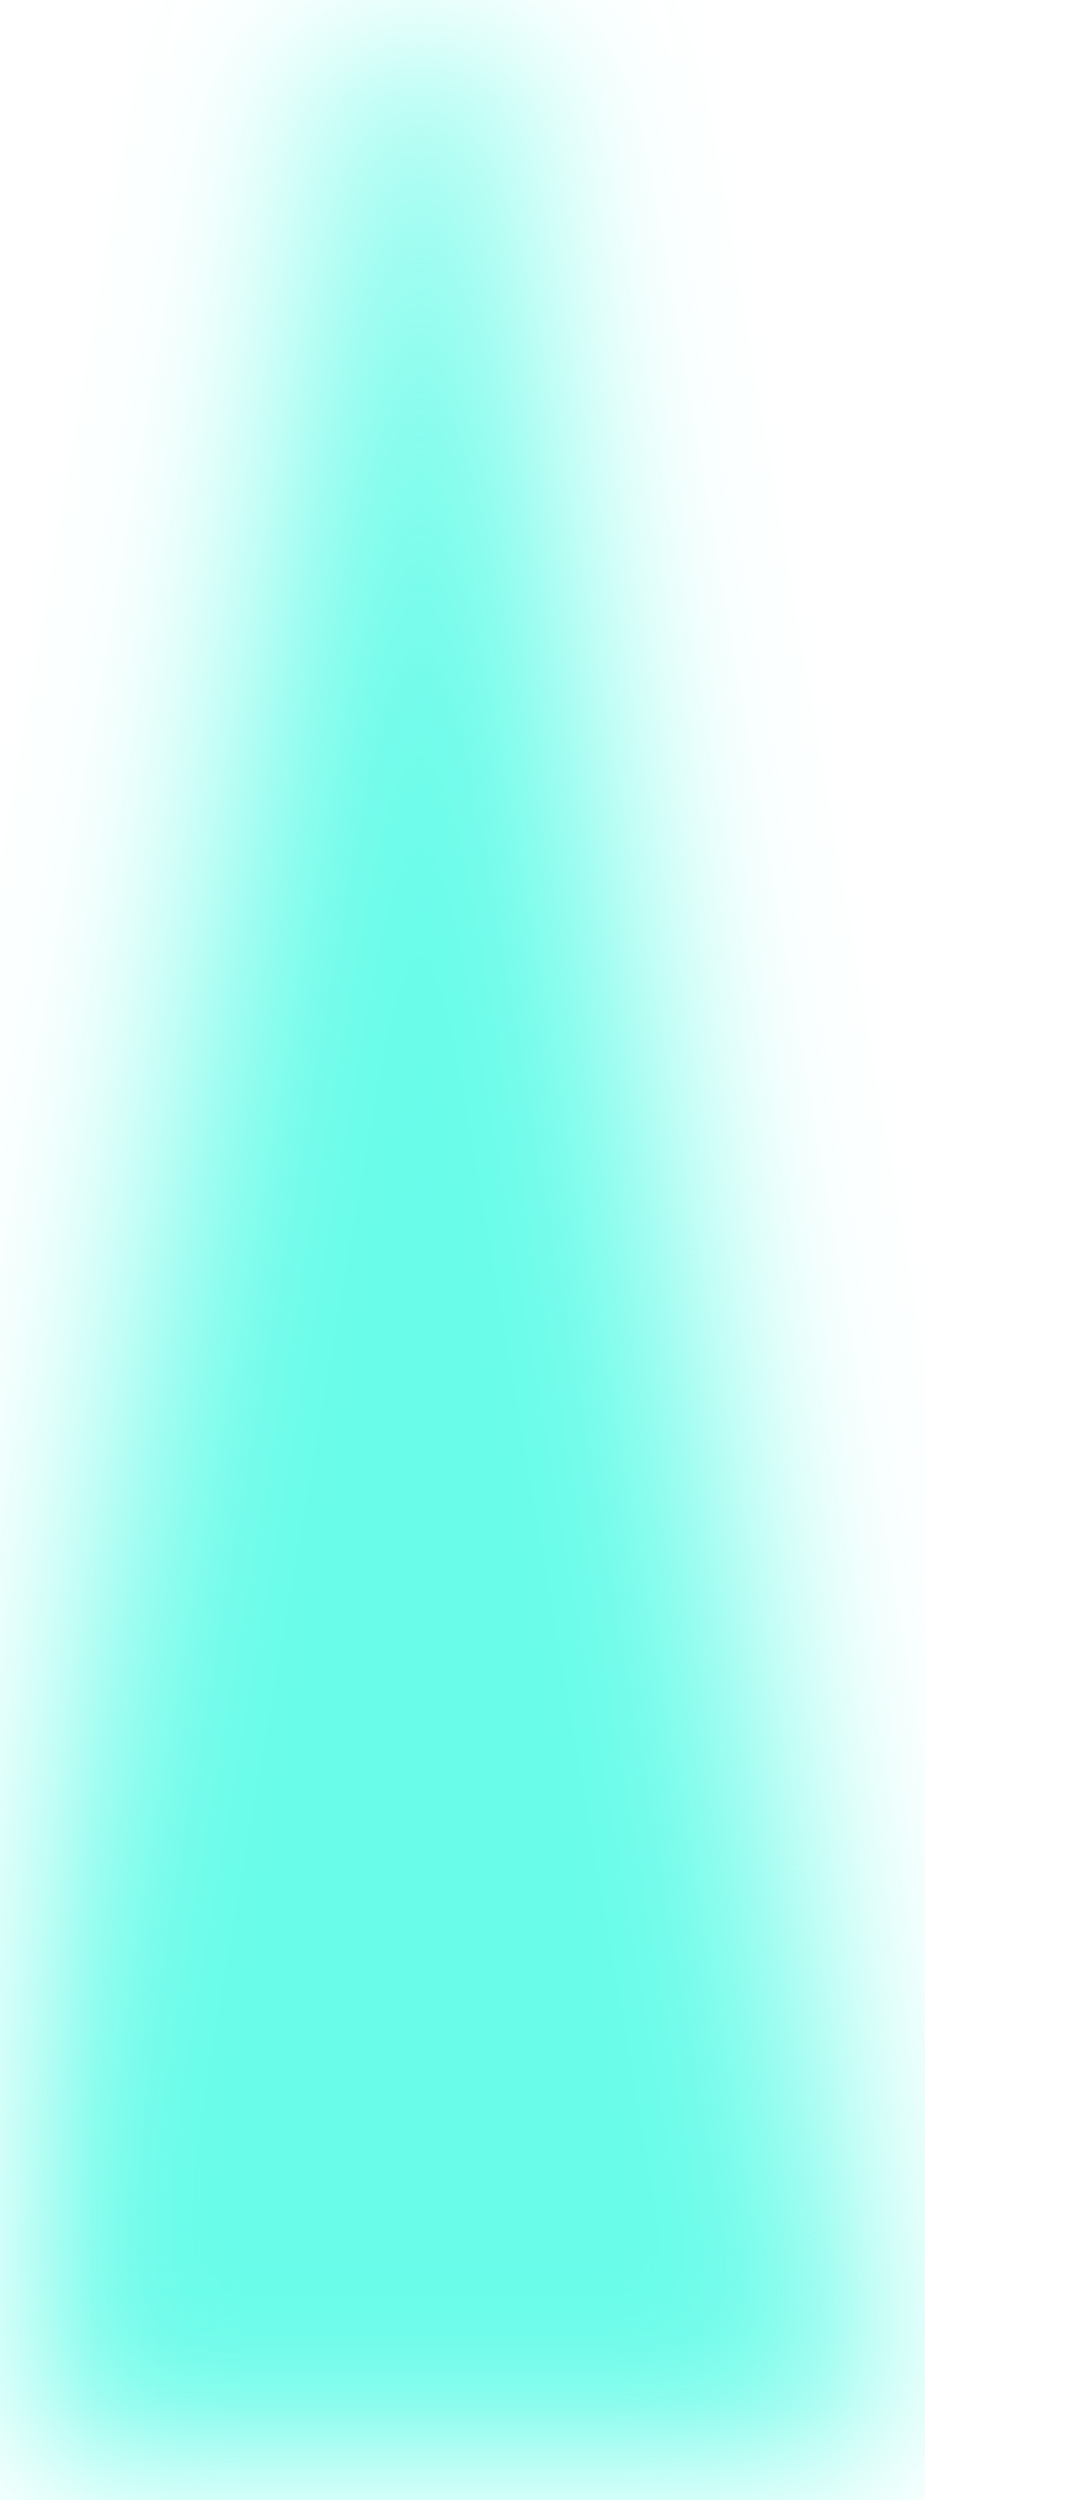
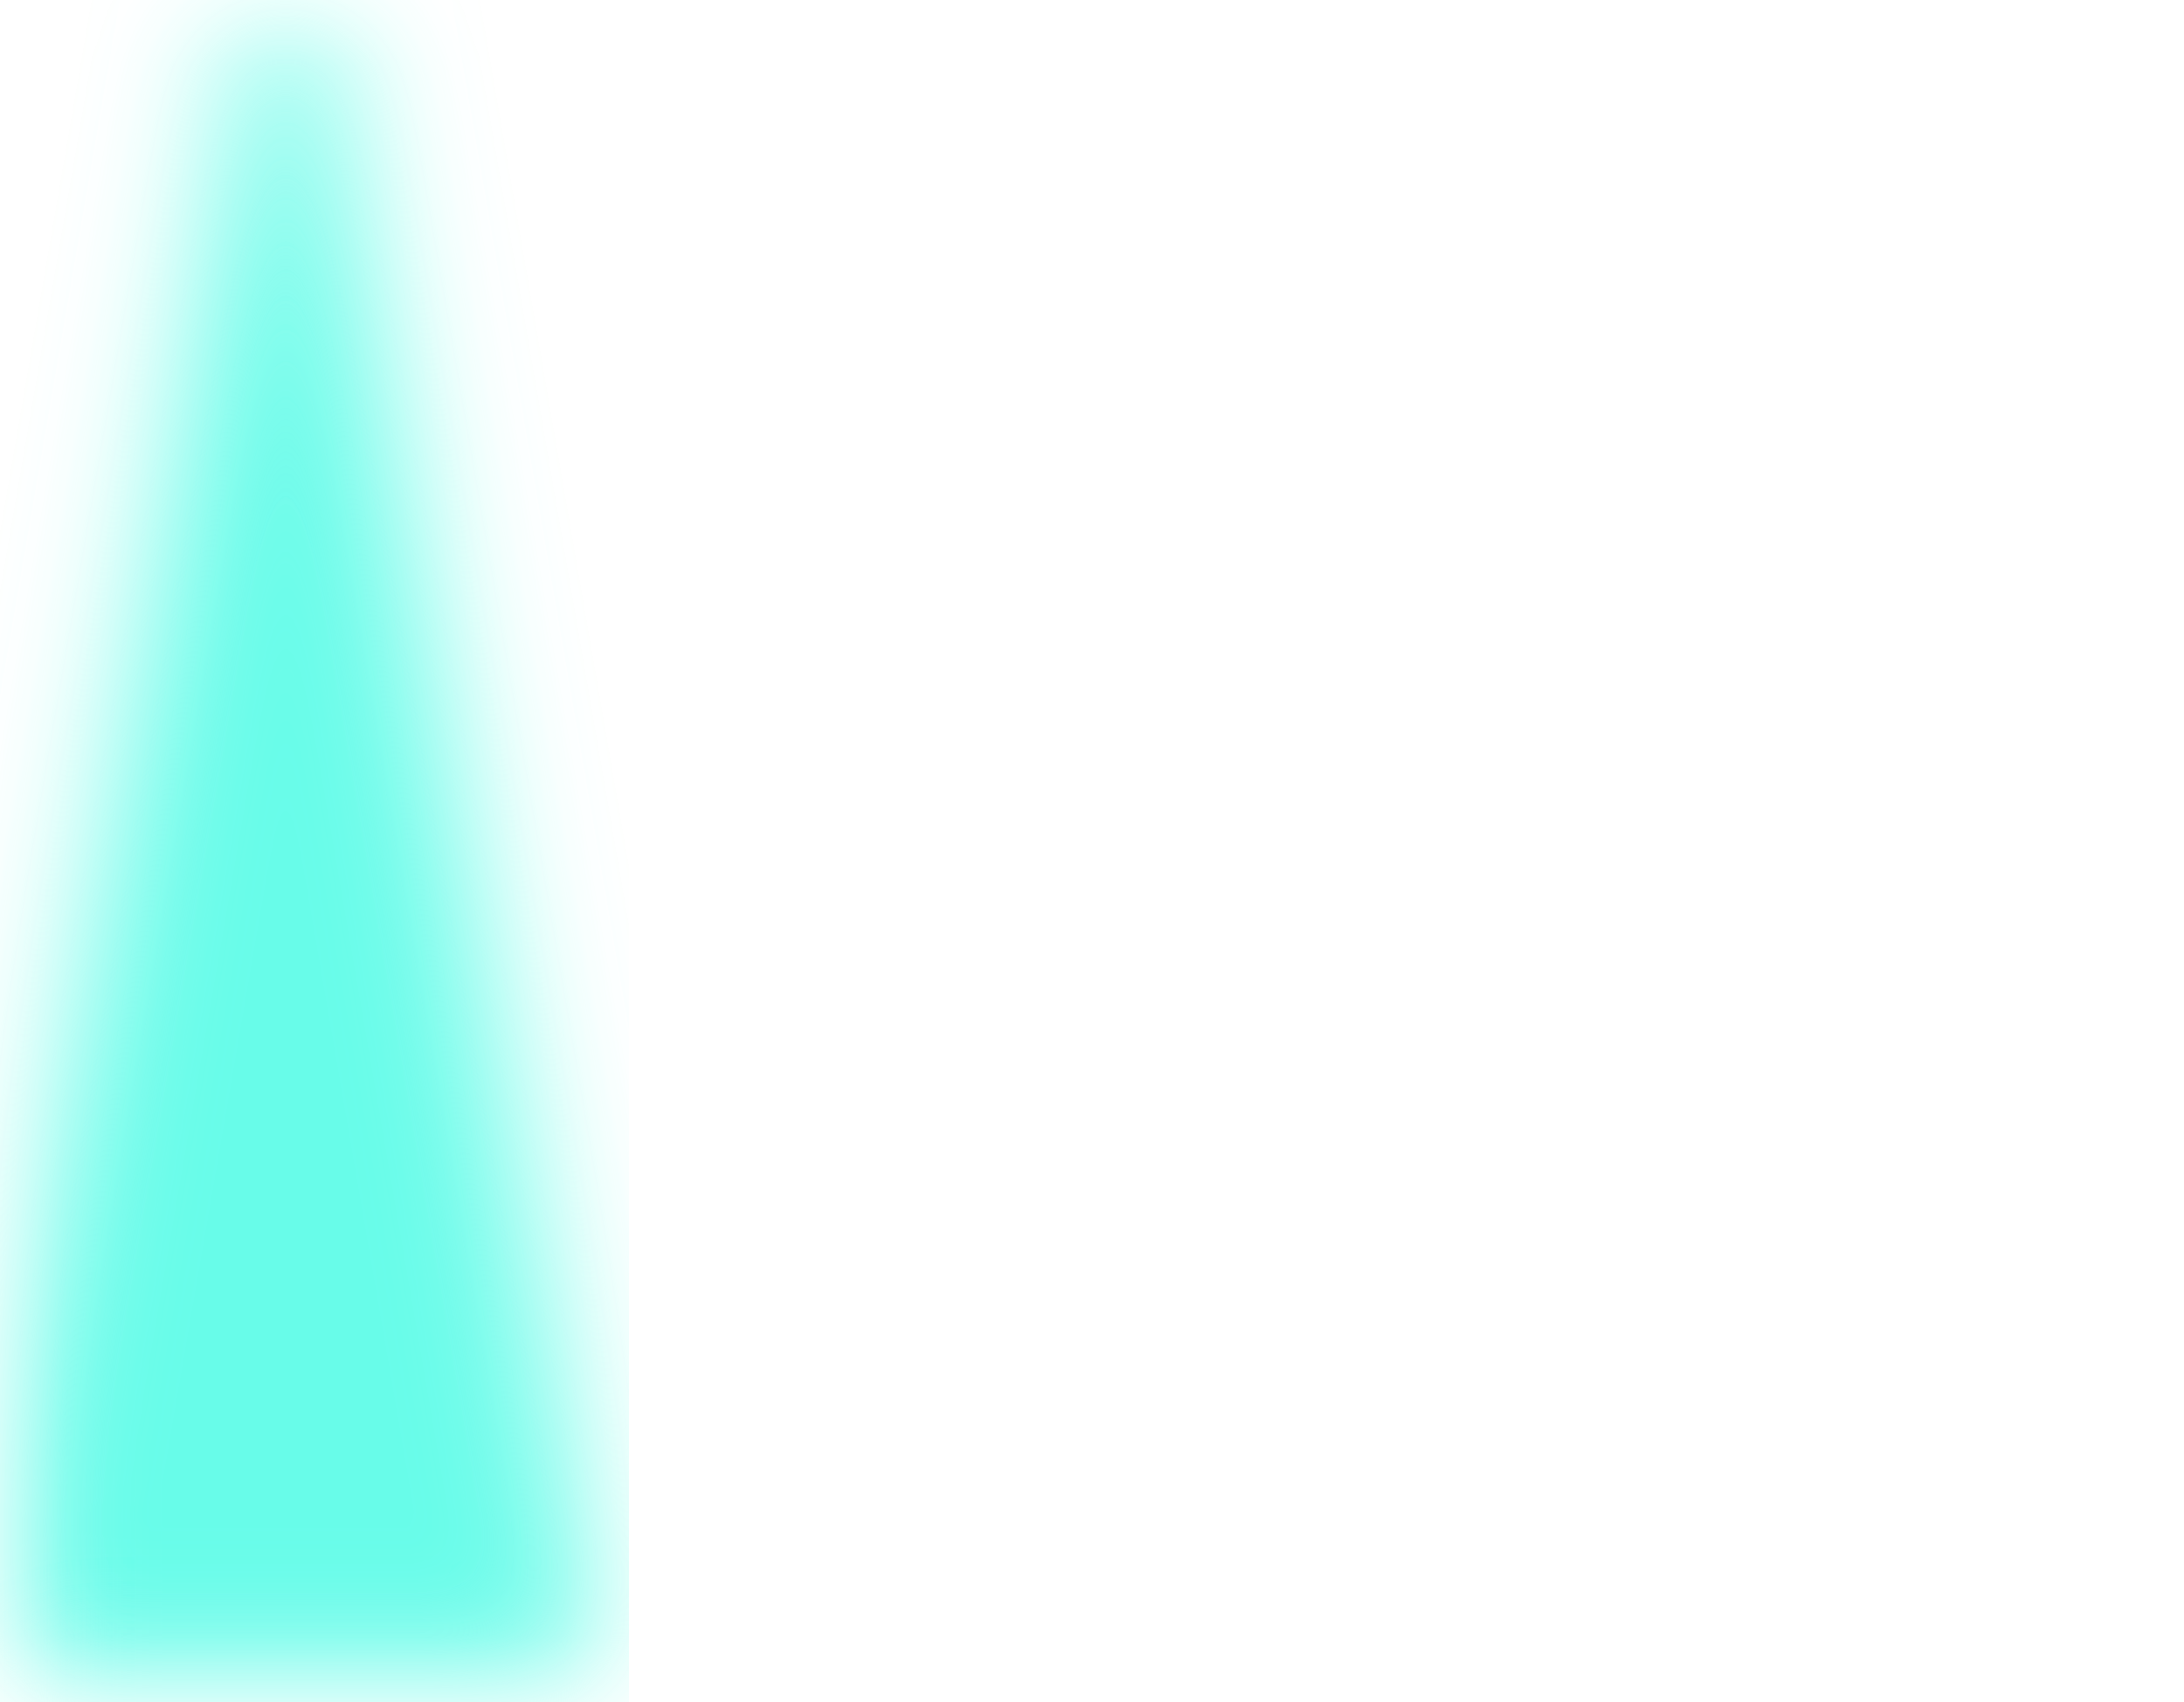
- <svg xmlns="http://www.w3.org/2000/svg" width="107" height="250">
+ <svg xmlns="http://www.w3.org/2000/svg" width="321" height="250">
  <g transform="translate(0)">
    <g style="stroke:#67fce9;stroke-width:9;">
      <g style="filter:url(#blurMe);fill:#67fce9;">
        <defs>
          <filter id="blurMe">
            <feGaussianBlur in="SourceGraphic" stdDeviation="10" />
          </filter>
        </defs>
        <polygon points="             0,244             84,244             42,0           " />
      </g>
    </g>
  </g>
</svg>
